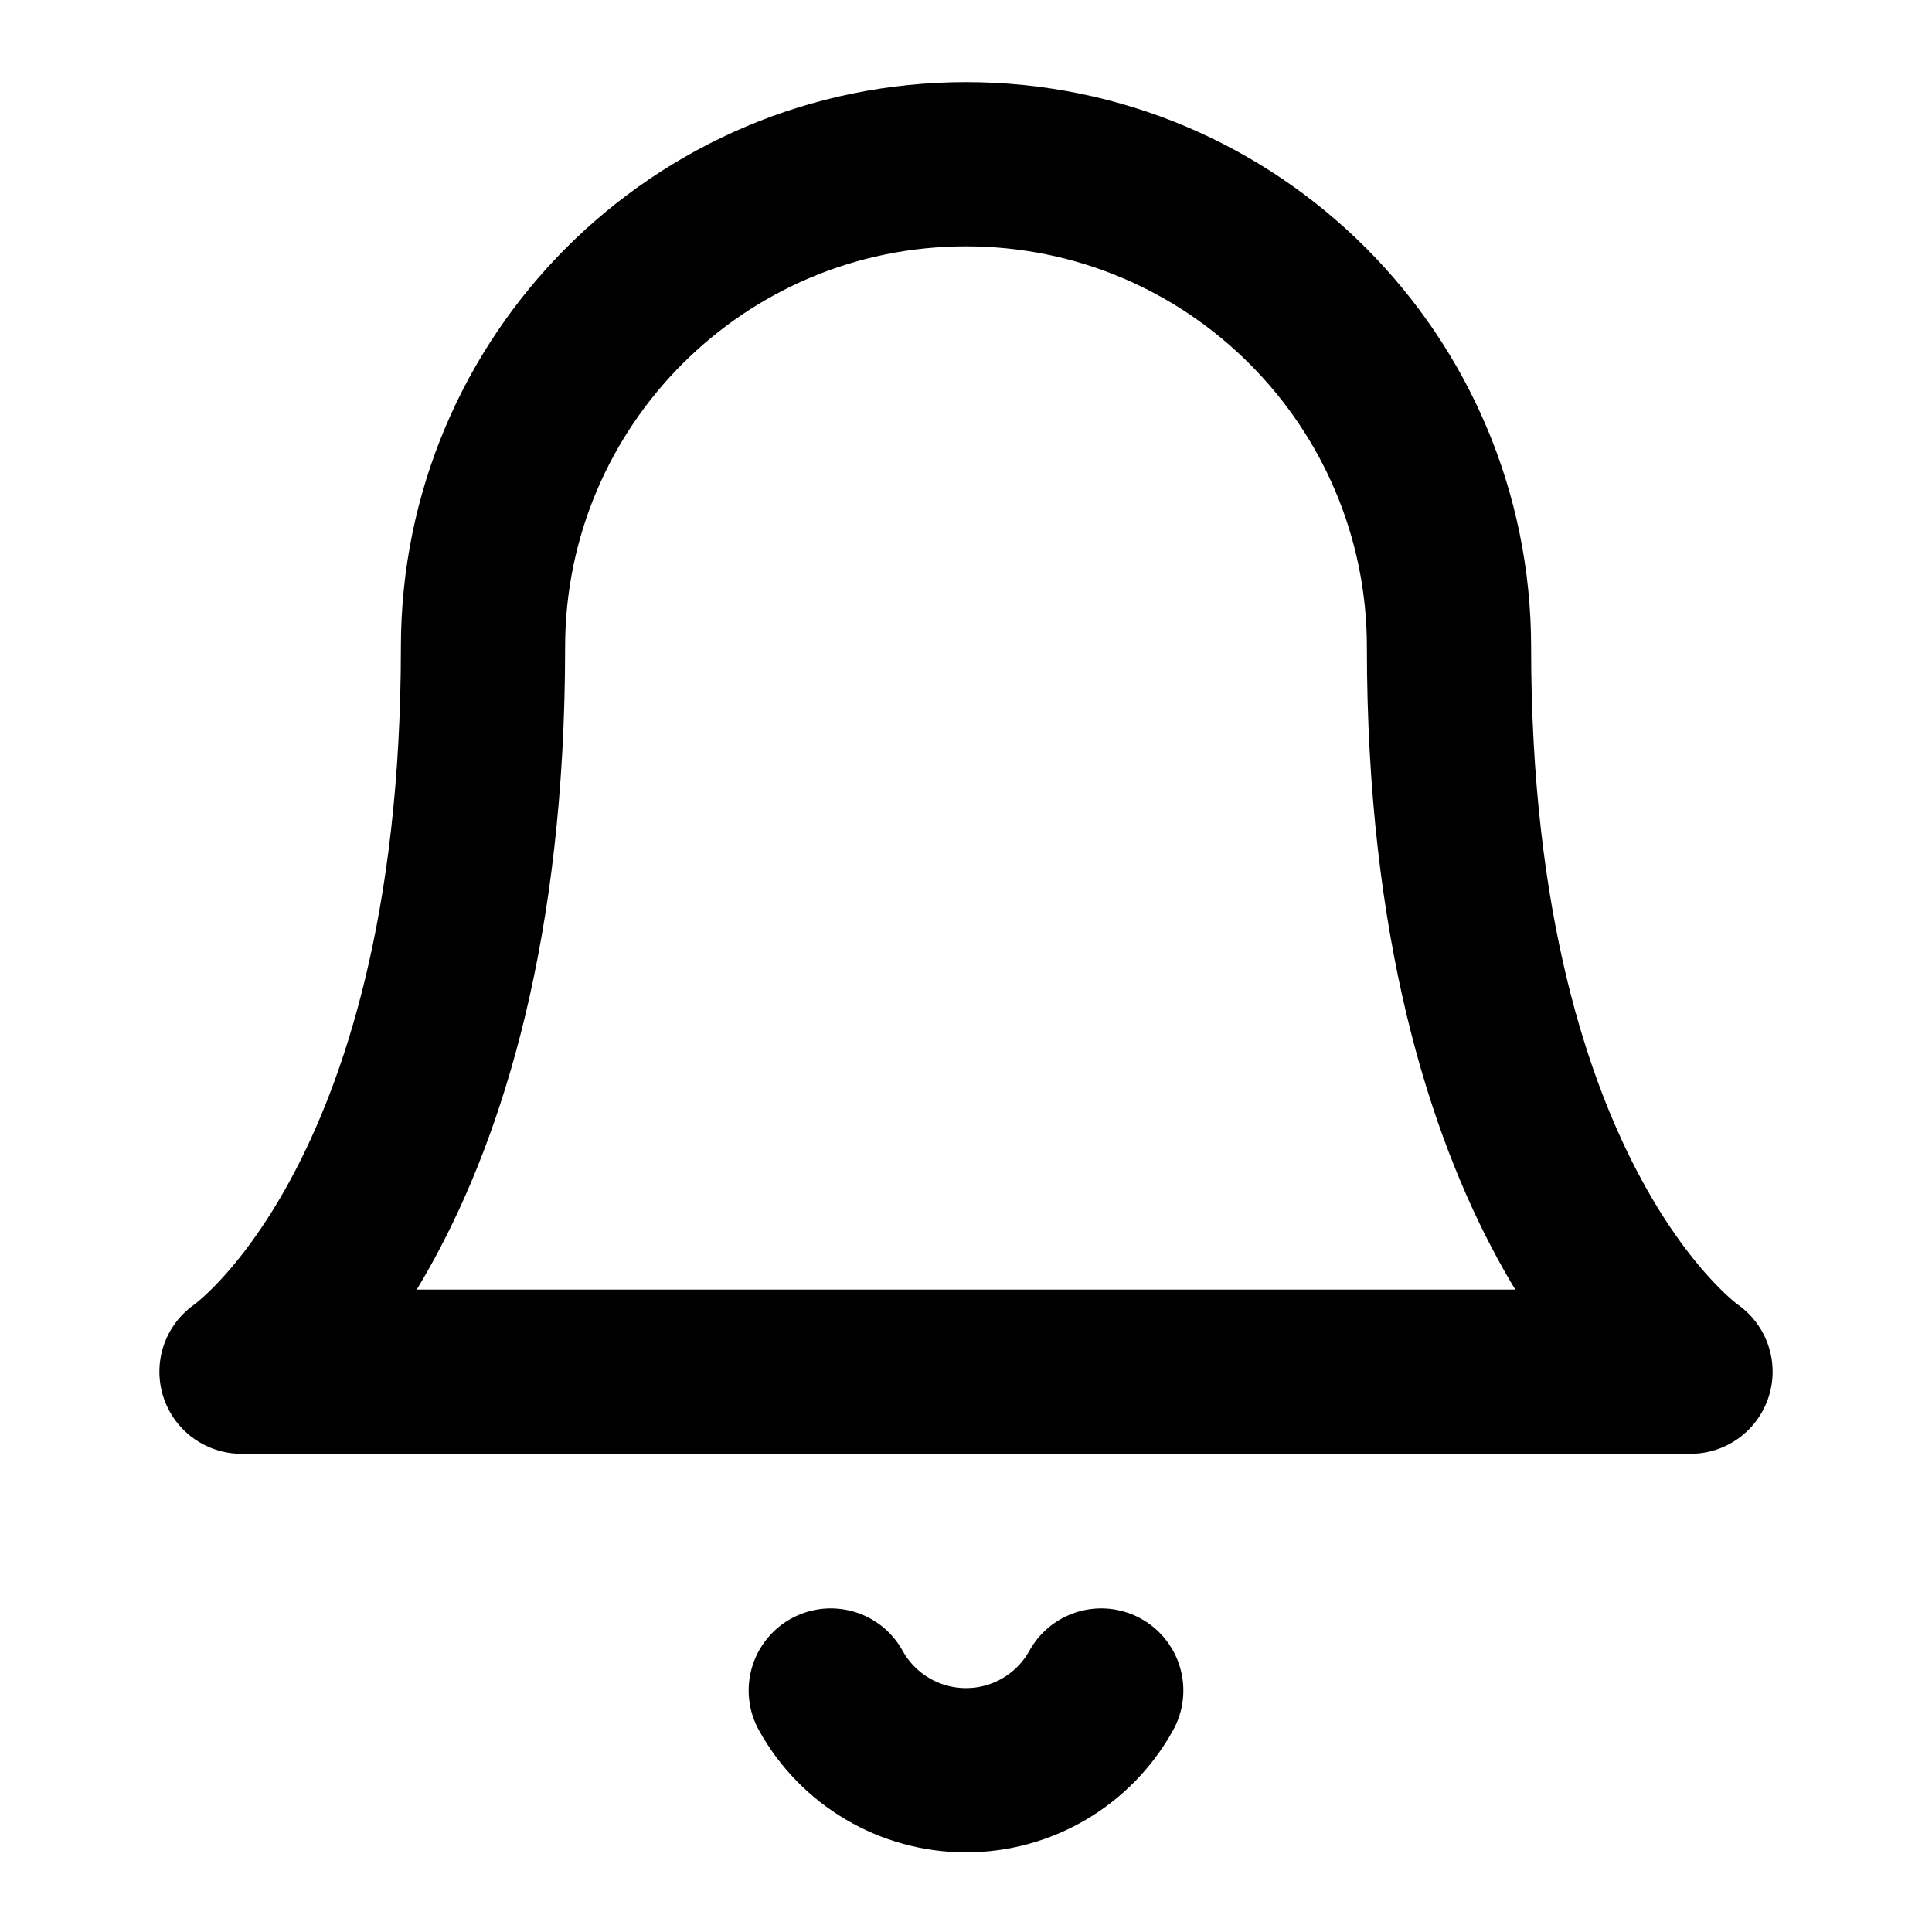
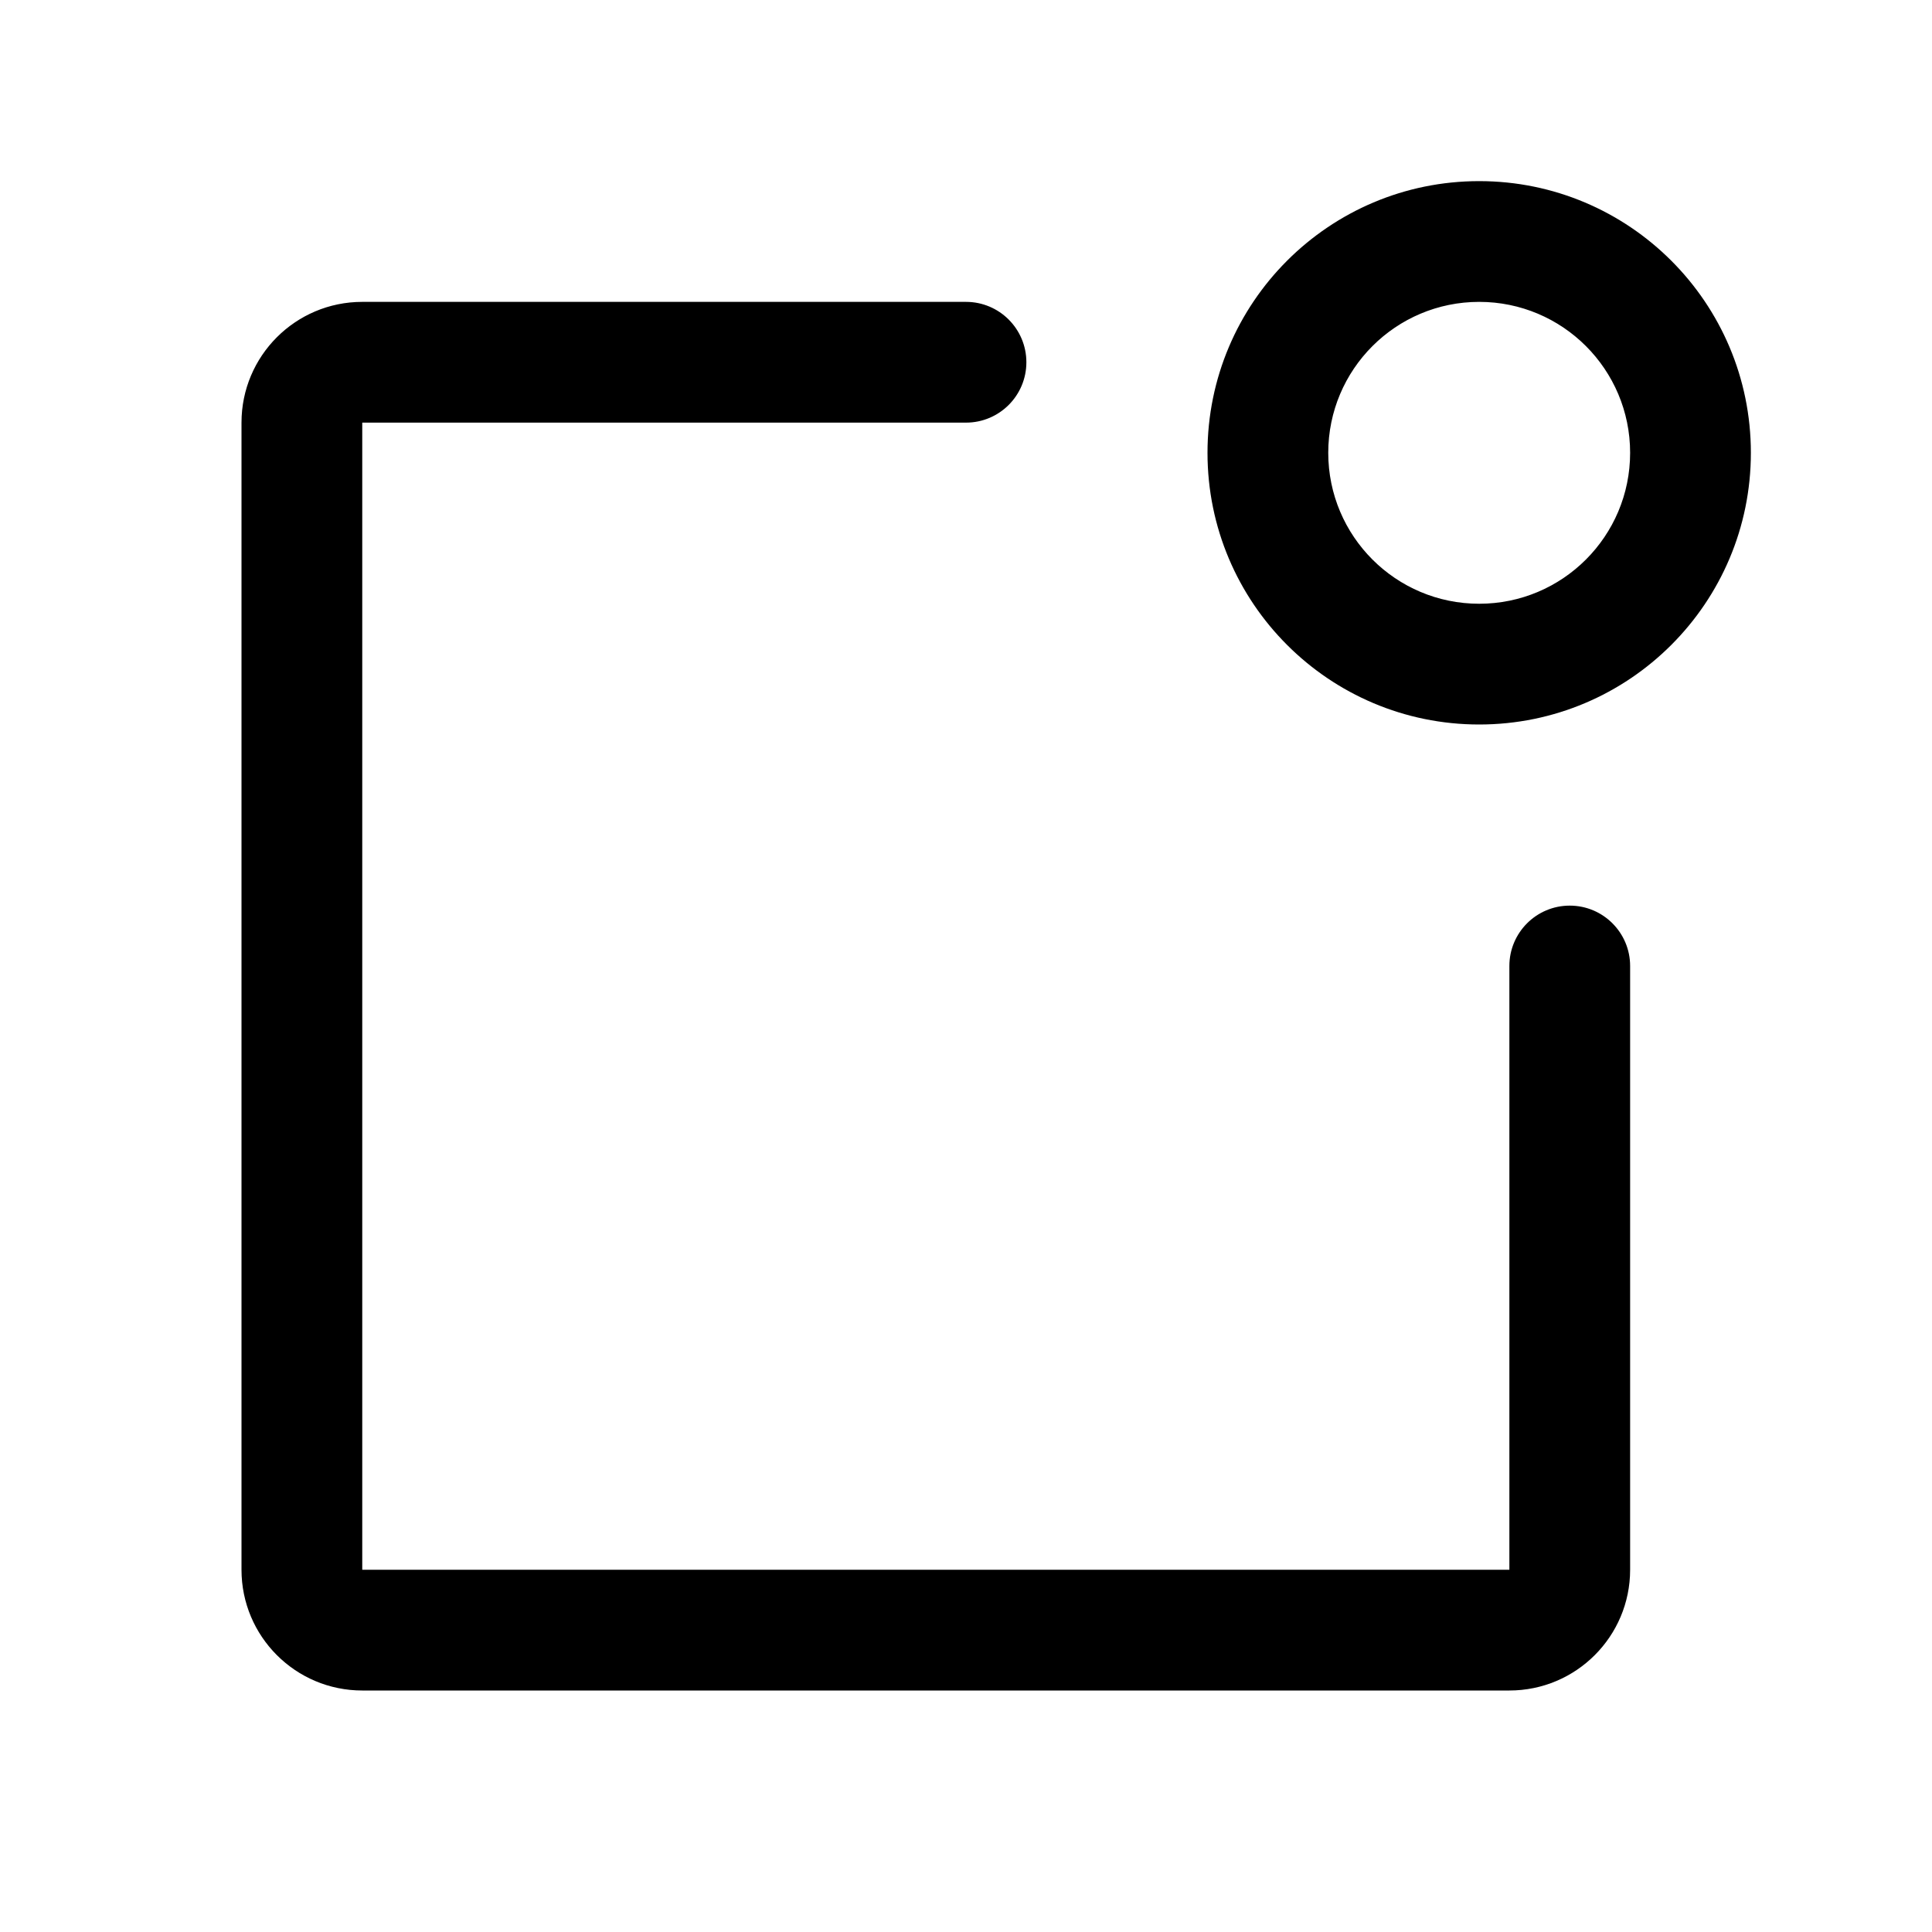
- <svg xmlns="http://www.w3.org/2000/svg" fill="none" viewBox="0 0 20 20">
-   <path d="M5 6.7a5 5 0 1 1 10 0c0 5.8 2.5 7.5 2.5 7.5h-15S5 12.5 5 6.7m3.6 10.8a1.6 1.6 0 0 0 2.8 0" stroke="#000" stroke-width="1.7" stroke-linecap="round" stroke-linejoin="round" />
+ <svg xmlns="http://www.w3.org/2000/svg" width="32" height="32">
+   <path fill="currentColor" d="M27 16v10a2 2 0 0 1-2 2H6a2 2 0 0 1-2-2V7a2 2 0 0 1 2-2h10a1 1 0 1 1 0 2H6v19h19V16a1 1 0 0 1 2 0m2-8.5a4.5 4.5 0 1 1-9 0 4.5 4.5 0 0 1 9 0m-2 0a2.5 2.5 0 1 0-5 0 2.5 2.5 0 0 0 5 0" />
</svg>
